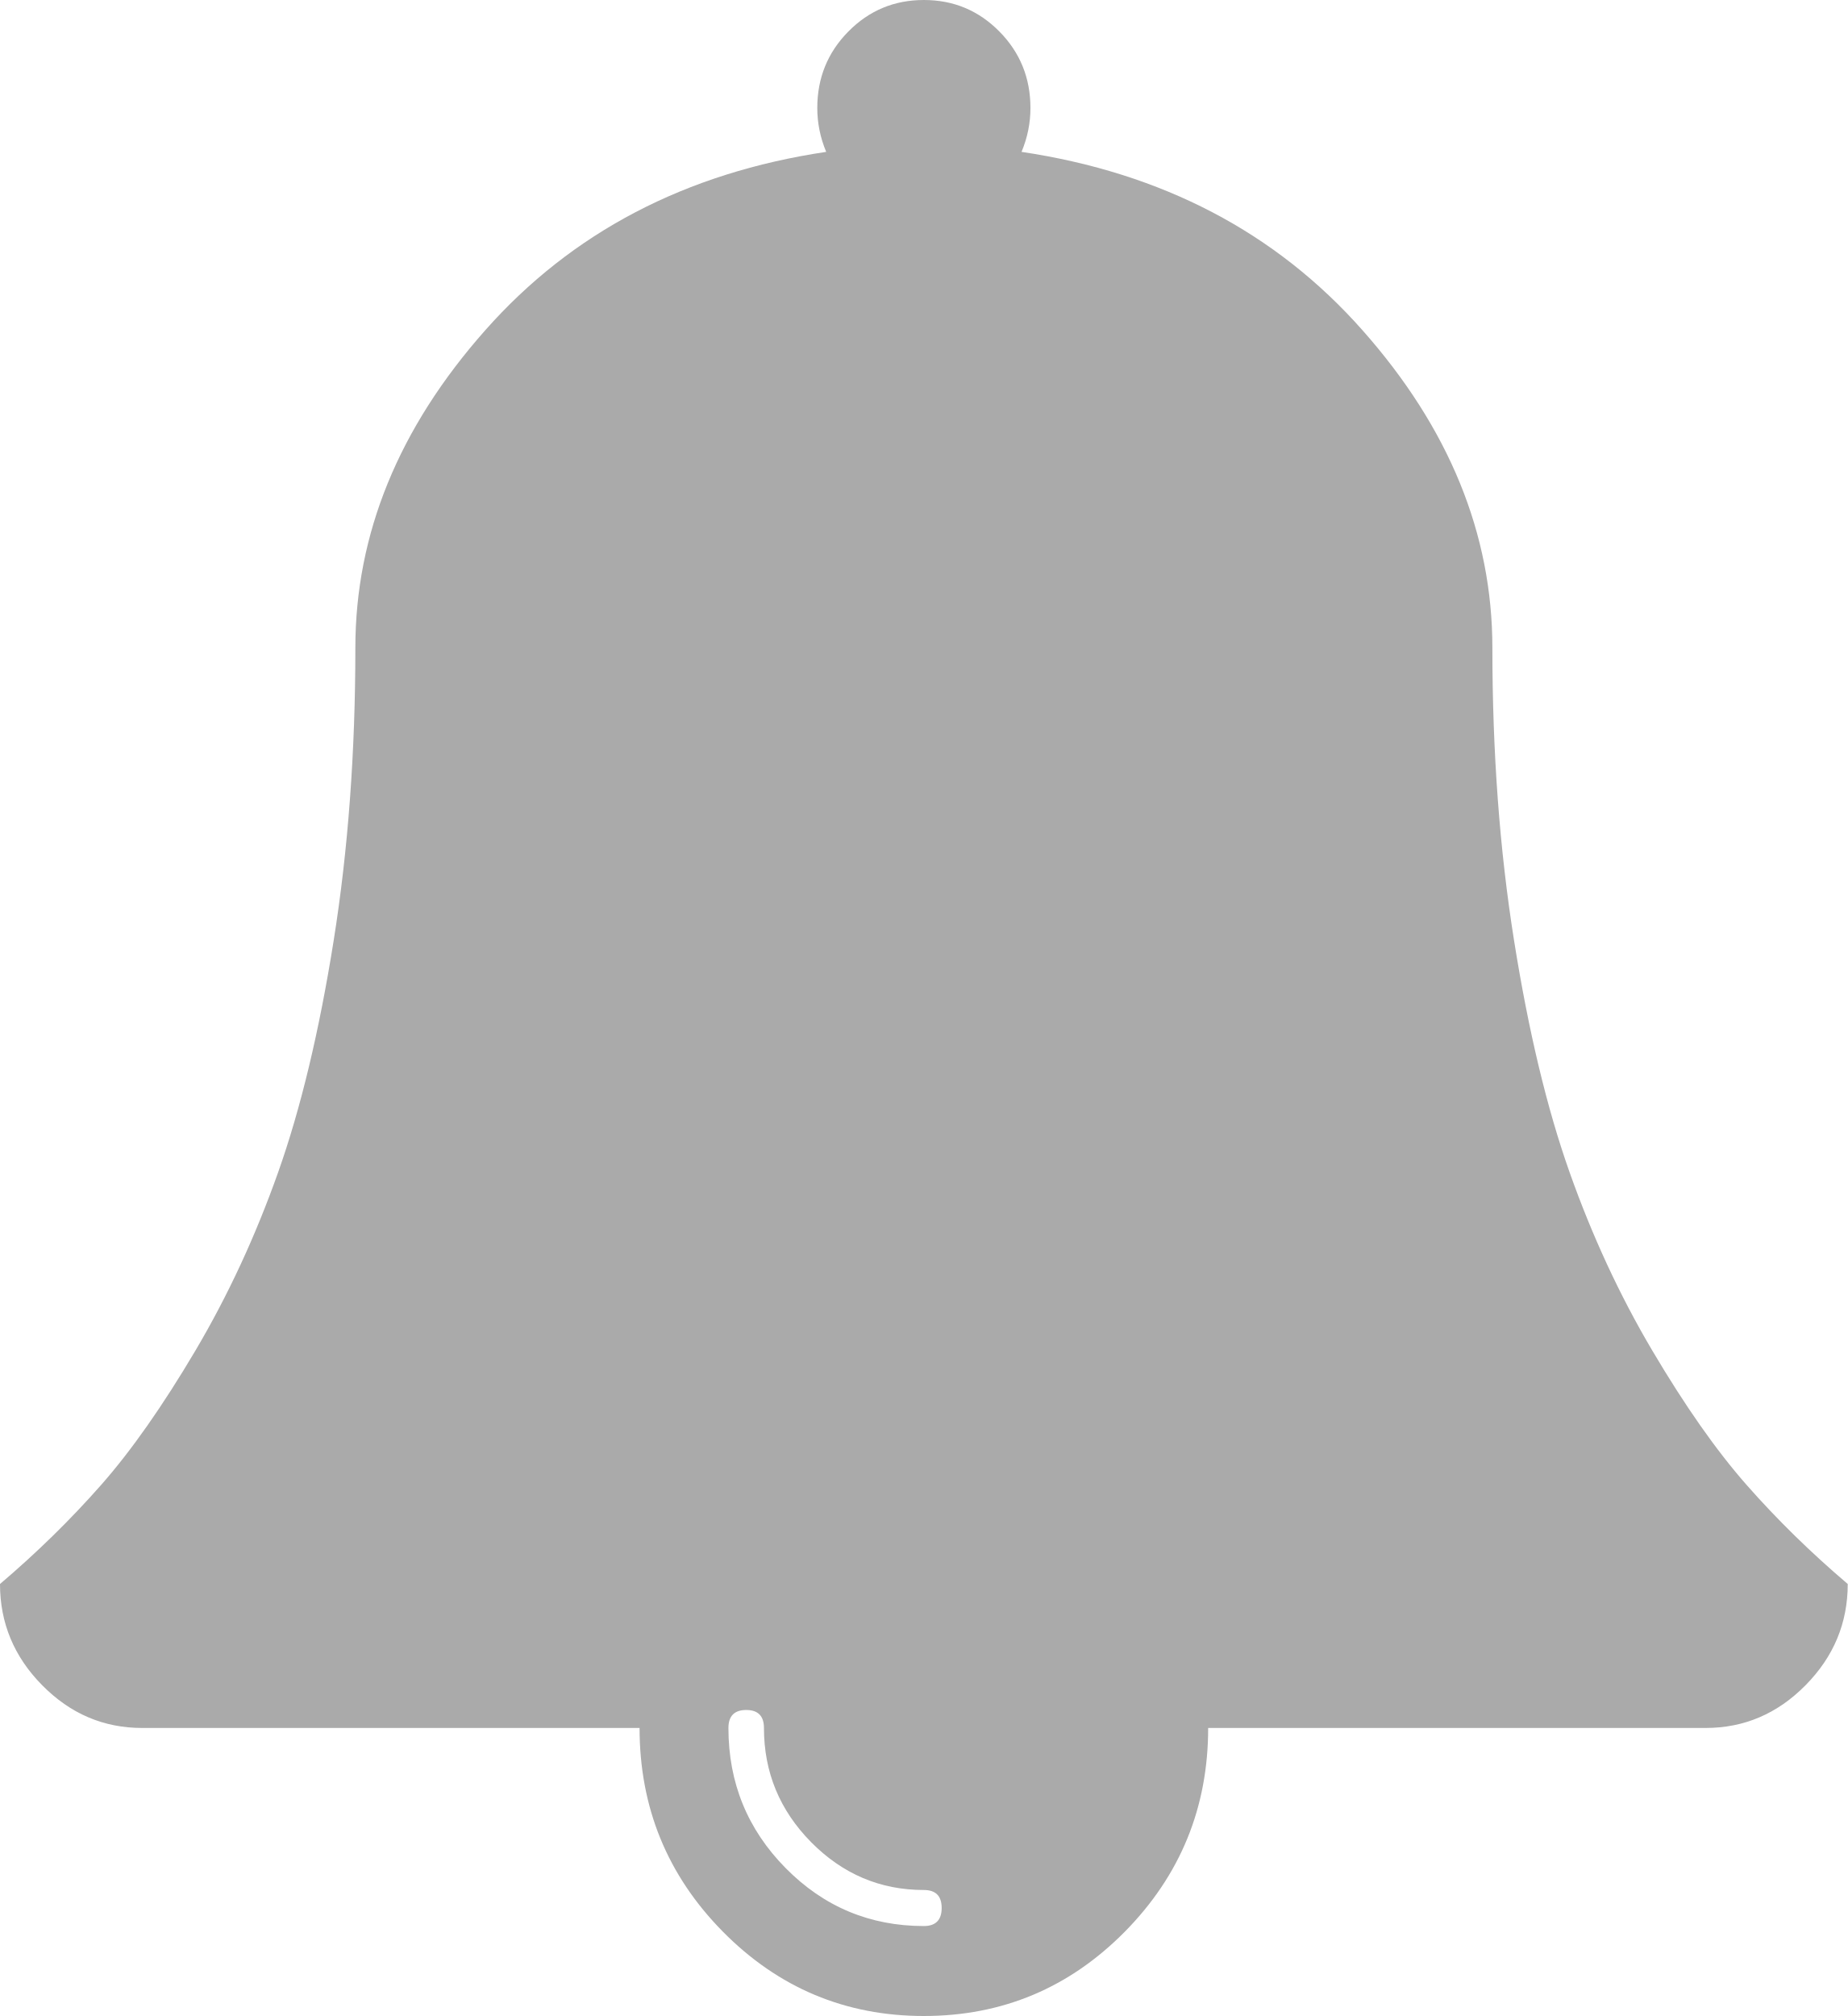
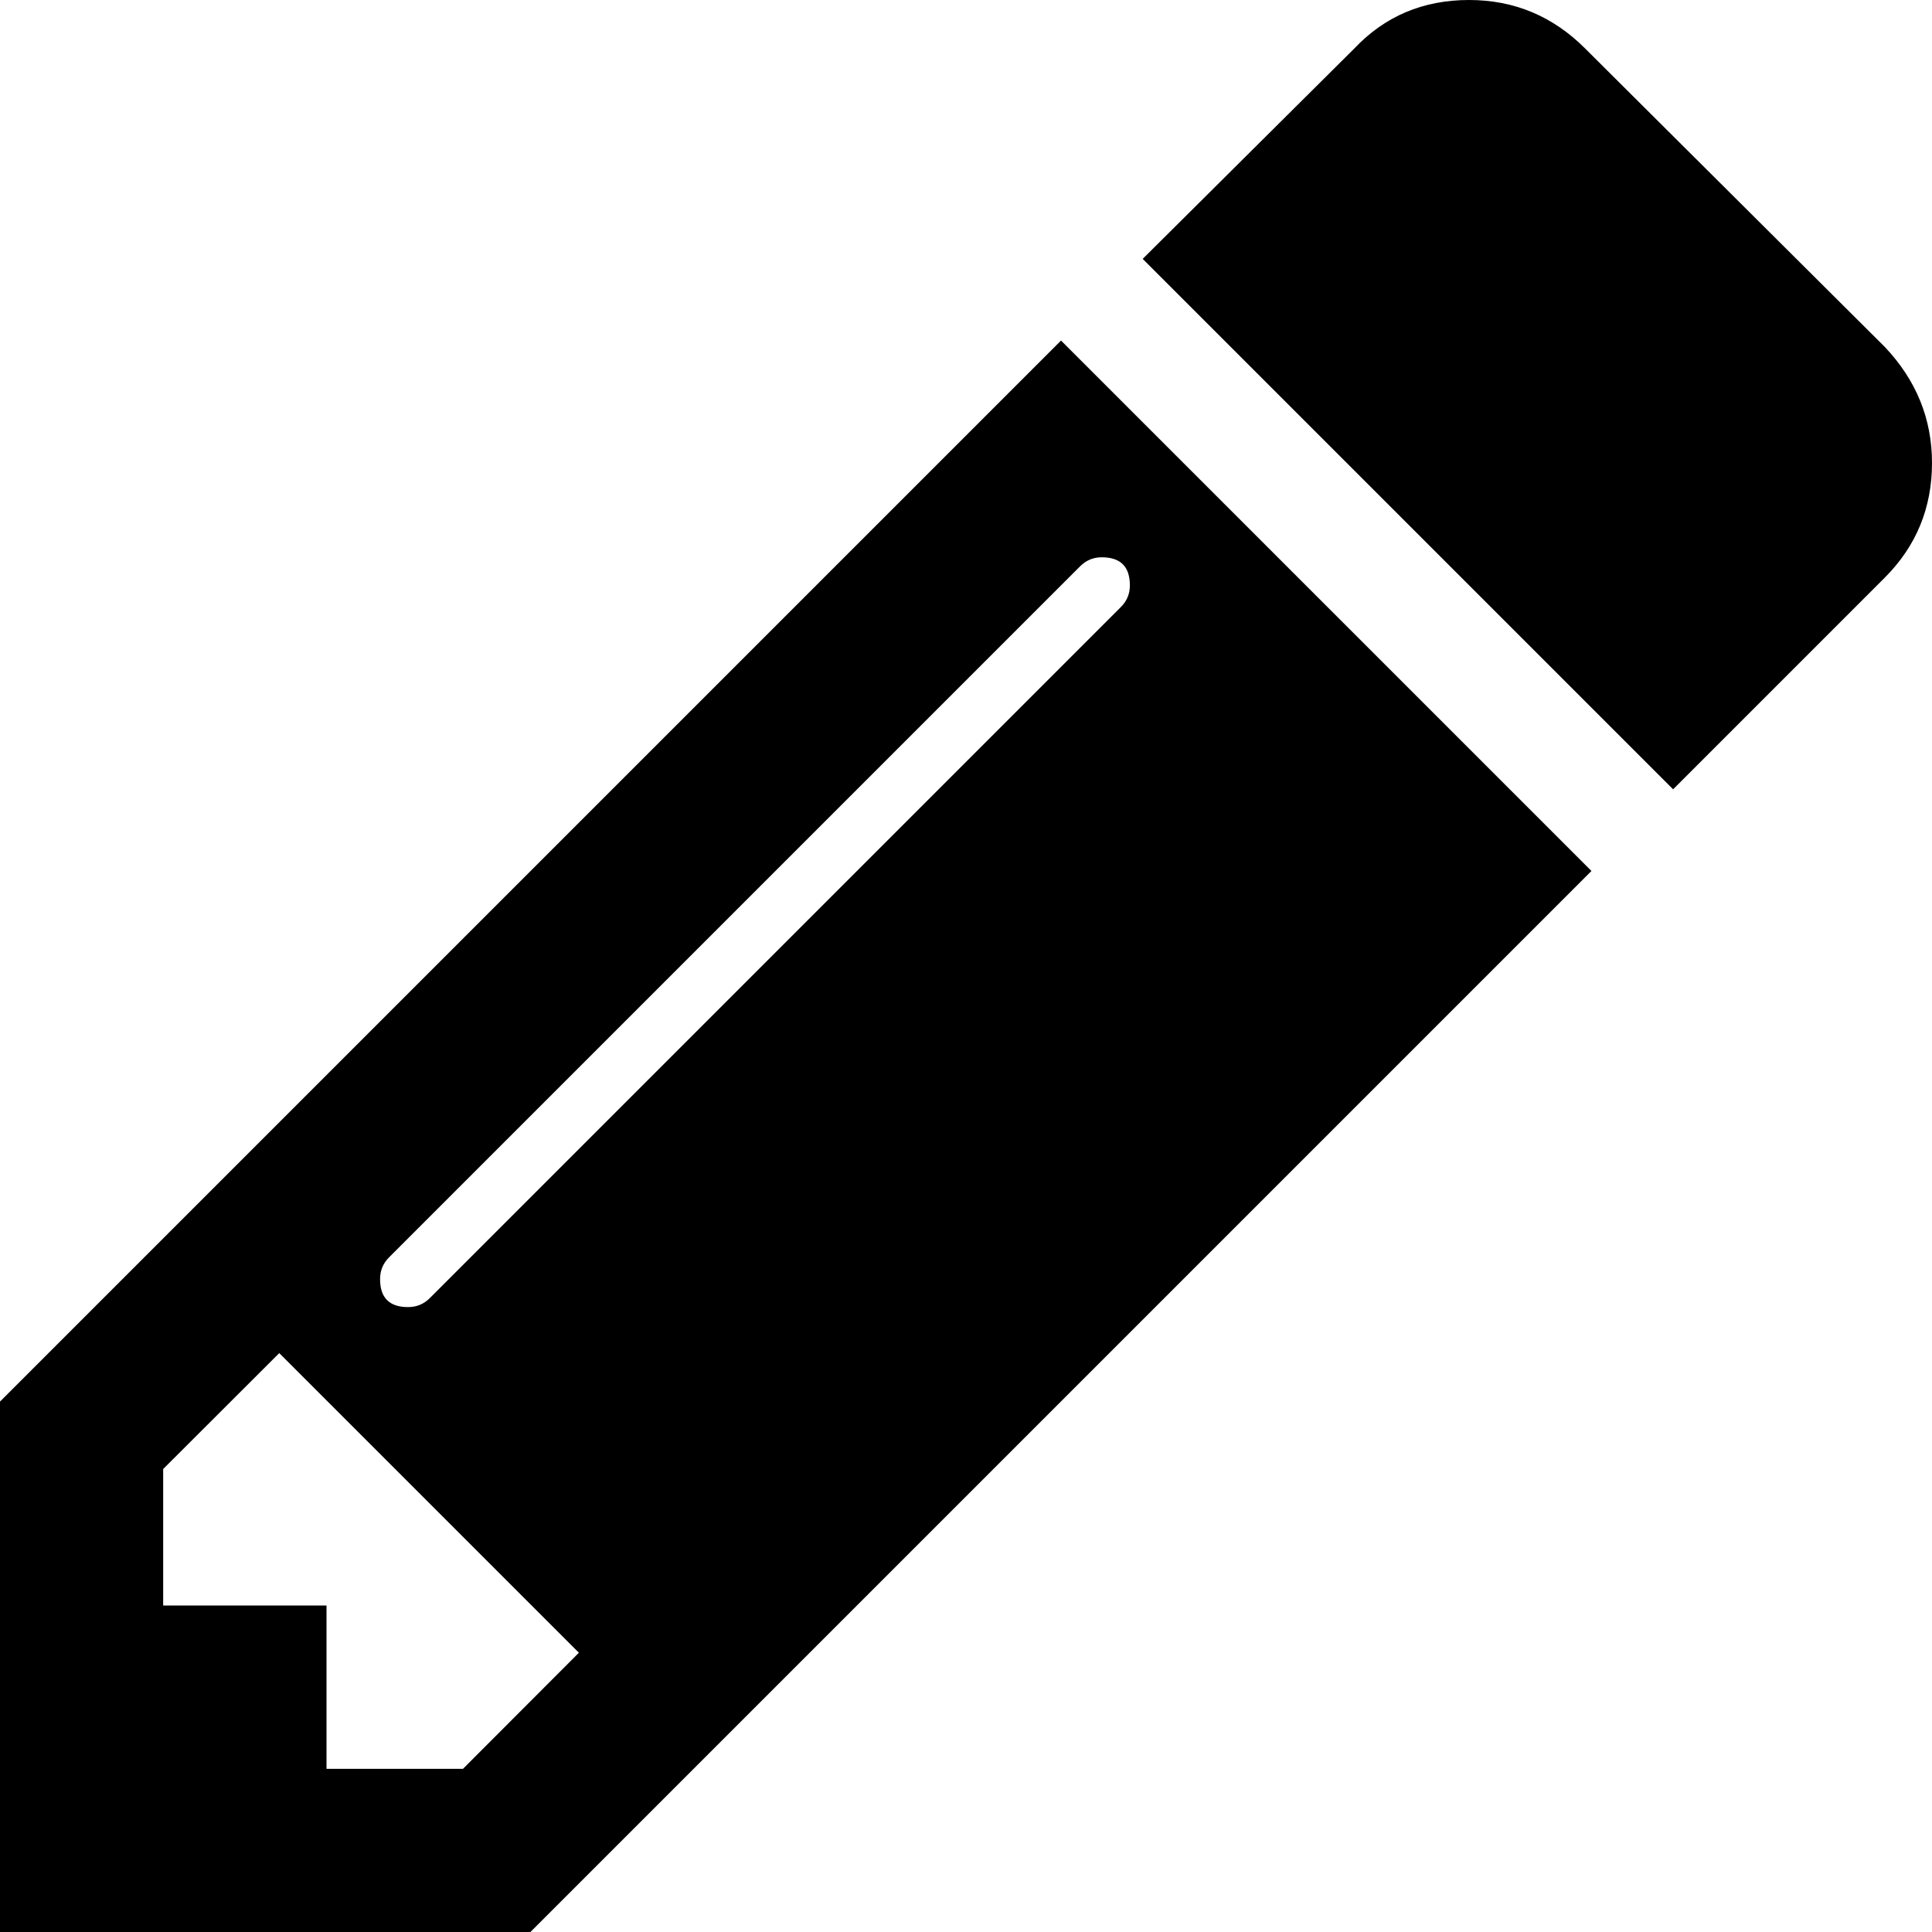
- <svg xmlns="http://www.w3.org/2000/svg" version="1.1" width="22px" height="24px">
-   <g transform="matrix(1 0 0 1 -1303 -24 )">
-     <path d="M 11 22.929  C 11.141 22.929  11.212 22.857  11.212 22.714  C 11.212 22.571  11.141 22.5  11 22.5  C 10.48 22.5  10.033 22.31  9.658 21.931  C 9.283 21.551  9.096 21.098  9.096 20.571  C 9.096 20.429  9.026 20.357  8.885 20.357  C 8.744 20.357  8.673 20.429  8.673 20.571  C 8.673 21.223  8.9 21.779  9.354 22.239  C 9.808 22.699  10.357 22.929  11 22.929  Z M 20.797 17.679  C 21.158 18.089  21.559 18.482  22 18.857  C 22 19.321  21.833 19.723  21.498 20.062  C 21.163 20.402  20.766 20.571  20.308 20.571  L 14.385 20.571  C 14.385 21.518  14.054 22.326  13.393 22.996  C 12.732 23.665  11.934 24  11 24  C 10.066 24  9.268 23.665  8.607 22.996  C 7.946 22.326  7.615 21.518  7.615 20.571  L 1.692 20.571  C 1.234 20.571  0.837 20.402  0.502 20.062  C 0.167 19.723  0 19.321  0 18.857  C 0.441 18.482  0.842 18.089  1.203 17.679  C 1.565 17.268  1.939 16.734  2.327 16.078  C 2.715 15.422  3.043 14.714  3.312 13.955  C 3.581 13.196  3.801 12.277  3.973 11.196  C 4.145 10.116  4.231 8.955  4.231 7.714  C 4.231 6.357  4.746 5.096  5.778 3.931  C 6.809 2.766  8.162 2.058  9.837 1.808  C 9.766 1.638  9.731 1.464  9.731 1.286  C 9.731 0.929  9.854 0.625  10.101 0.375  C 10.348 0.125  10.647 0  11 0  C 11.353 0  11.652 0.125  11.899 0.375  C 12.146 0.625  12.269 0.929  12.269 1.286  C 12.269 1.464  12.234 1.638  12.163 1.808  C 13.838 2.058  15.191 2.766  16.222 3.931  C 17.254 5.096  17.769 6.357  17.769 7.714  C 17.769 8.955  17.855 10.116  18.027 11.196  C 18.199 12.277  18.419 13.196  18.688 13.955  C 18.957 14.714  19.285 15.422  19.673 16.078  C 20.061 16.734  20.435 17.268  20.797 17.679  Z " fill-rule="nonzero" fill="#aaaaaa" stroke="none" transform="matrix(1 0 0 1 1303 24 )" />
+ <svg xmlns="http://www.w3.org/2000/svg" version="1.1" width="11px" height="11px">
+   <g transform="matrix(1 0 0 1 -439 -43 )">
+     <path d="M 1.859 10.071  L 2.636 10.071  L 3.296 9.41  L 1.59 7.704  L 0.929 8.364  L 0.929 9.141  L 1.859 9.141  L 1.859 10.071  Z M 6.382 3.456  C 6.416 3.422  6.433 3.381  6.433 3.333  C 6.433 3.226  6.38 3.173  6.273 3.173  C 6.225 3.173  6.184 3.19  6.15 3.224  L 2.215 7.159  C 2.181 7.193  2.164 7.234  2.164 7.283  C 2.164 7.389  2.217 7.442  2.323 7.442  C 2.372 7.442  2.413 7.425  2.447 7.391  L 6.382 3.456  Z M 0 7.98  L 6.041 1.939  L 9.061 4.959  L 3.02 11  L 0 11  L 0 7.98  Z M 10.731 1.975  C 10.91 2.164  11 2.384  11 2.636  C 11 2.892  10.91 3.11  10.731 3.289  L 9.526 4.494  L 6.506 1.474  L 7.711 0.276  C 7.885 0.092  8.103 0  8.364 0  C 8.621 0  8.841 0.092  9.025 0.276  L 10.731 1.975  Z " fill-rule="nonzero" fill="#000000" stroke="none" transform="matrix(1 0 0 1 439 43 )" />
  </g>
</svg>
